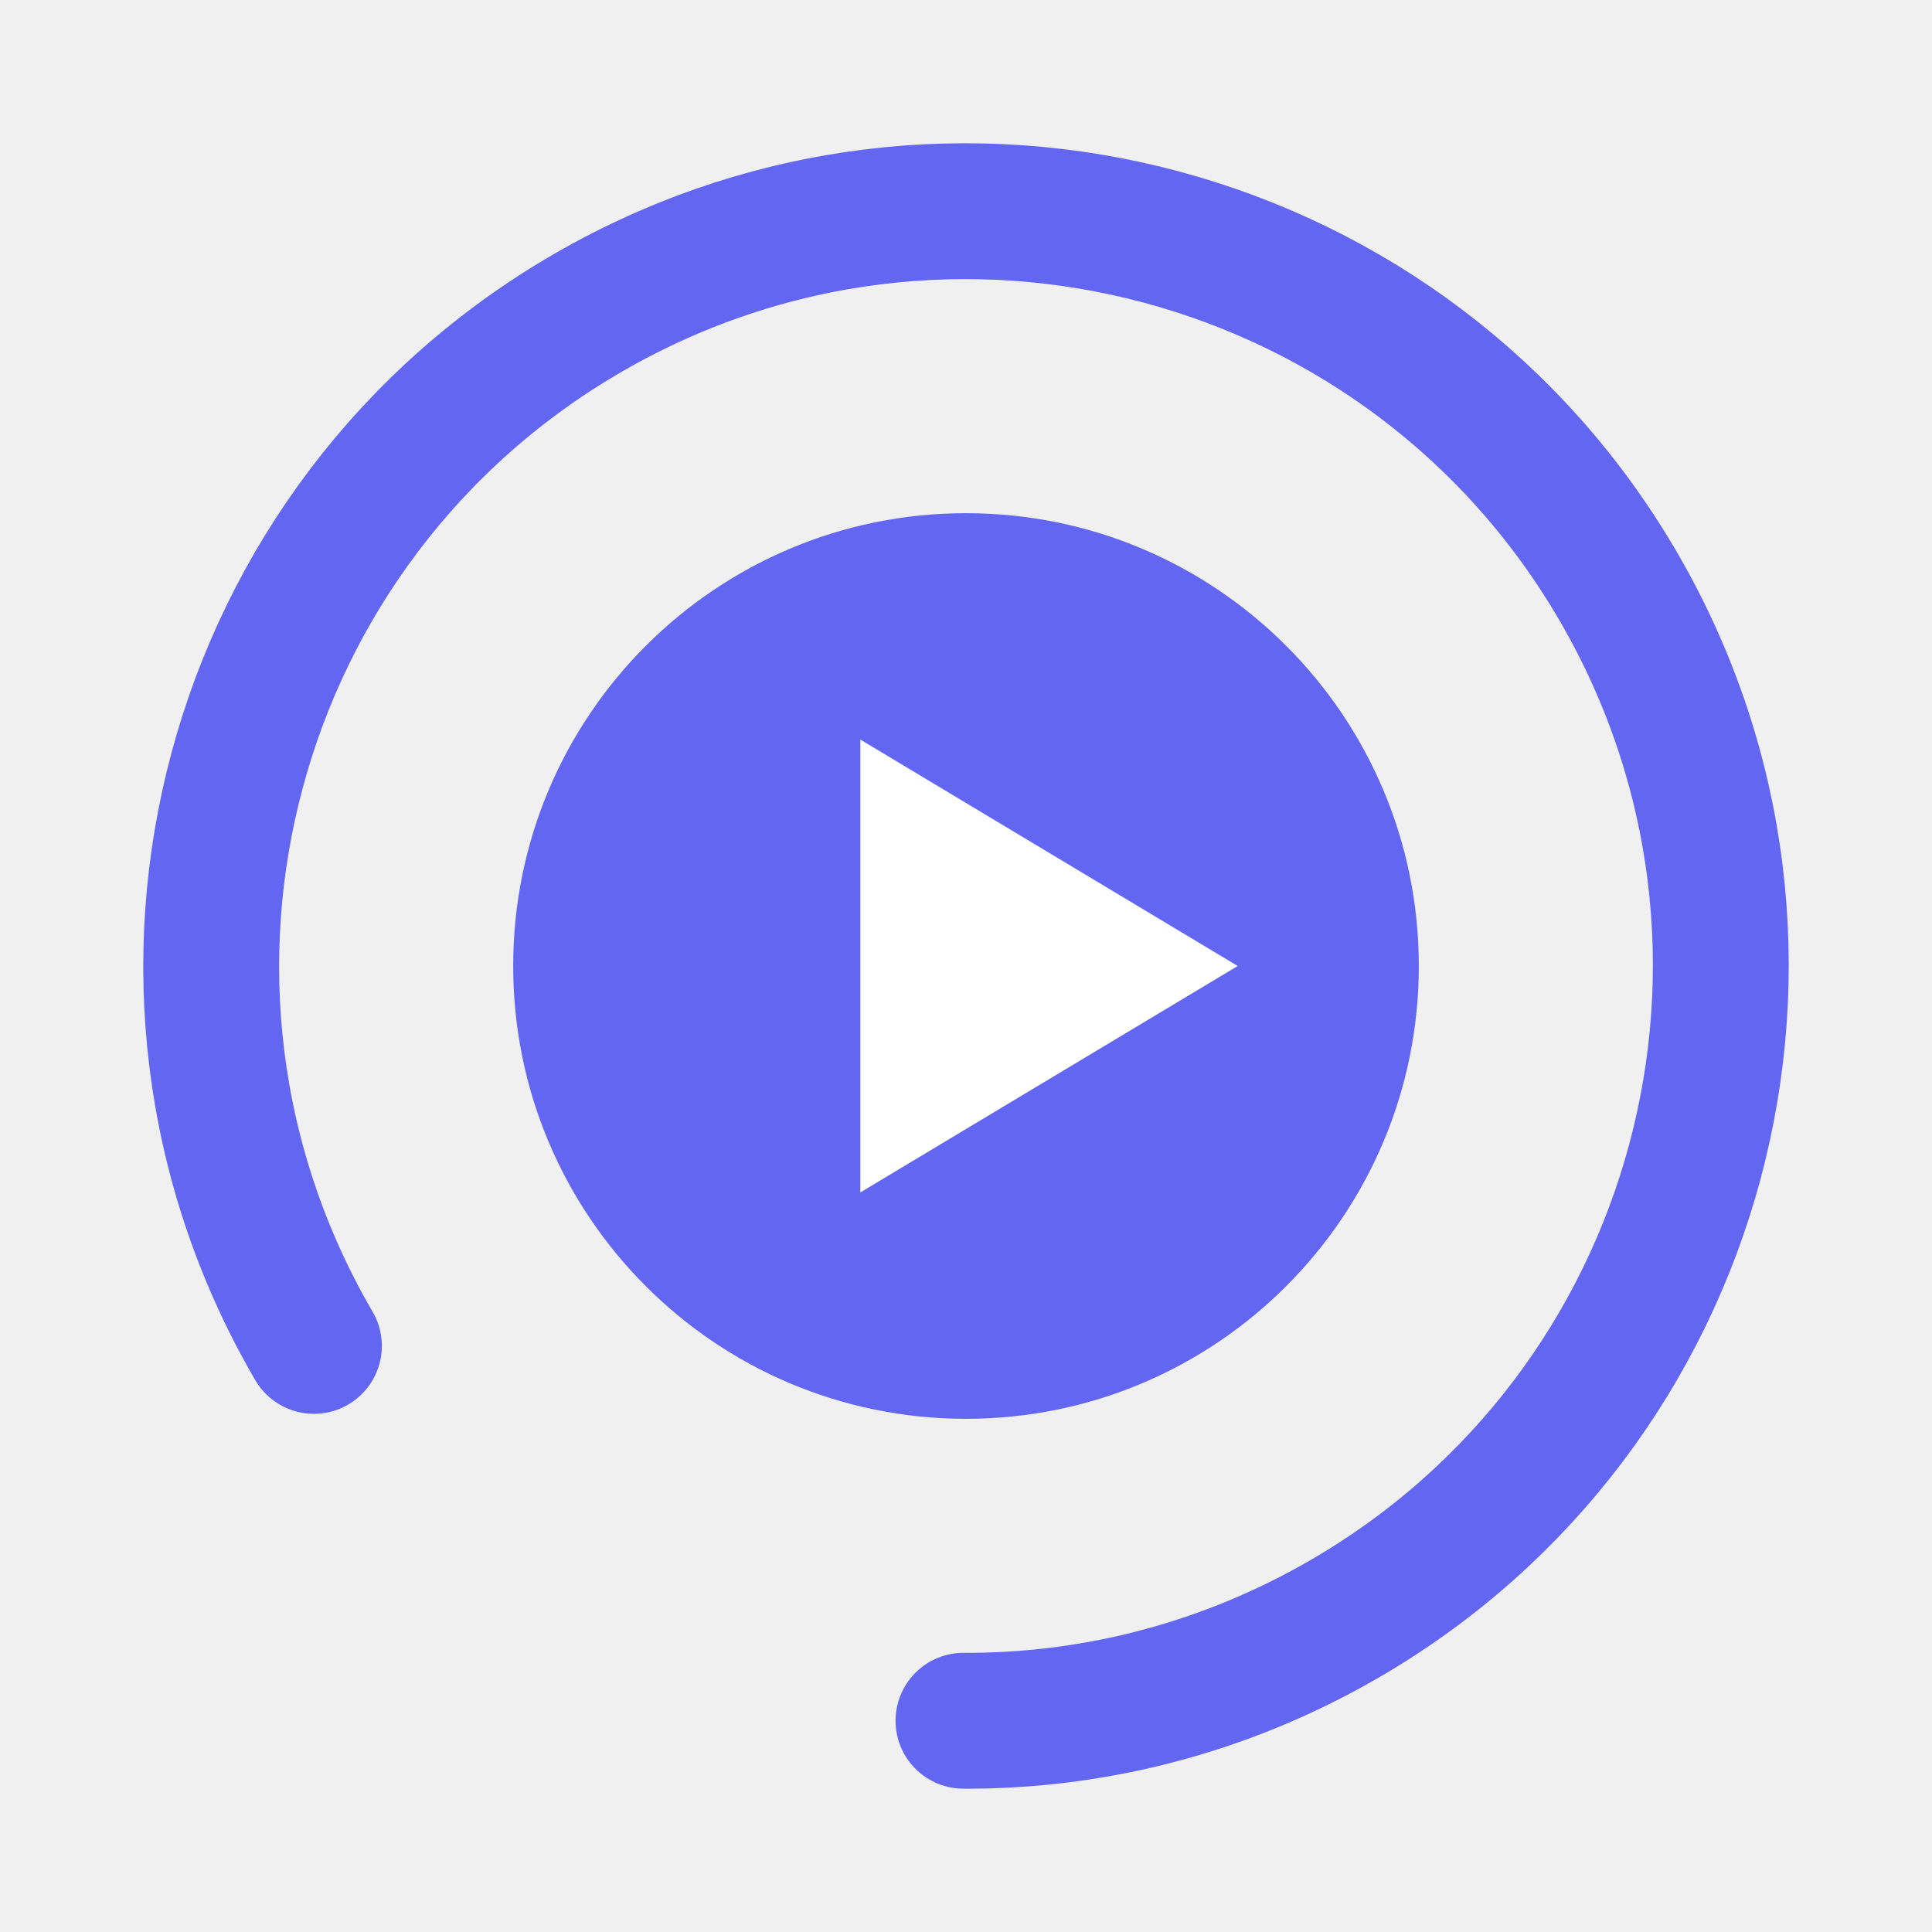
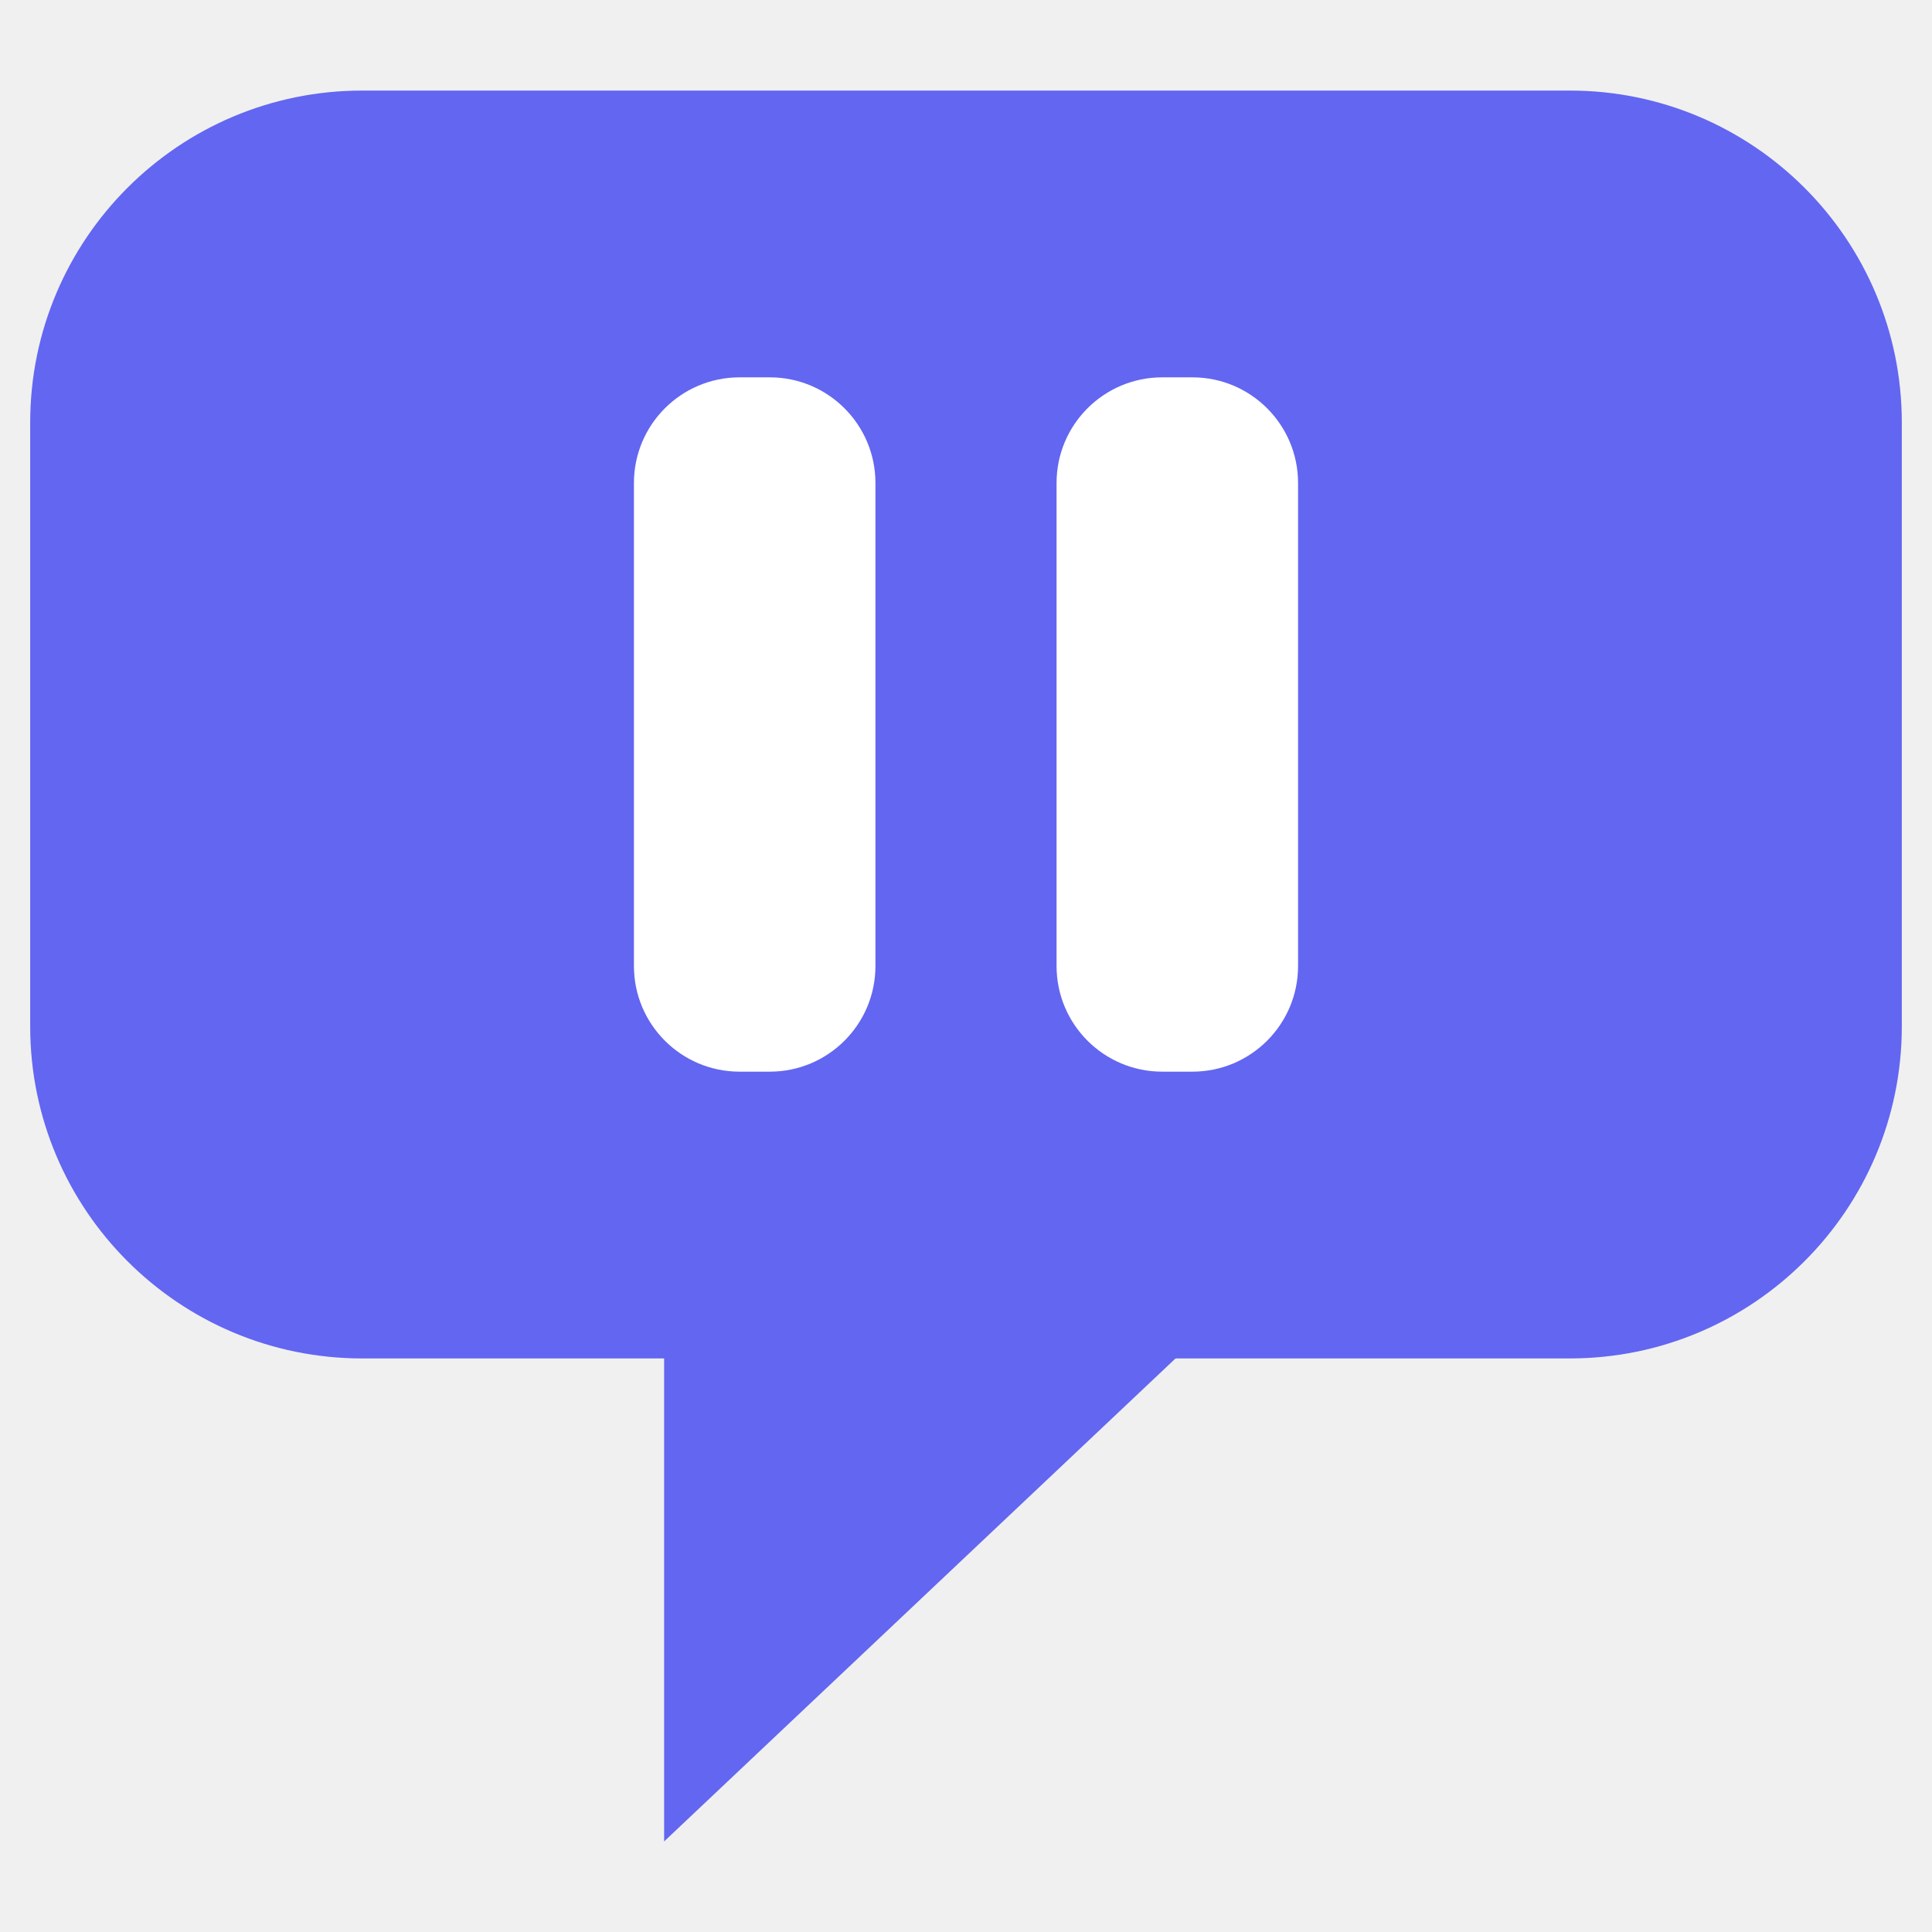
<svg xmlns="http://www.w3.org/2000/svg" viewBox="0 0 128 128">
-   <circle cx="64" cy="64" r="50" fill="none" stroke="#6366f1" stroke-width="9" stroke-linecap="round" stroke-dasharray="262 52" transform="rotate(150 64 64)" />
-   <circle cx="64" cy="64" r="30" fill="#6366f1" />
-   <polygon points="57,49 57,79 82,64" fill="white" />
+   <rect x="2" y="6" width="124" height="84" rx="22" fill="#6366f1" />
+   <path d="M44 88 L44 122 L80 88 Z" fill="#6366f1" />
+   <rect x="42" y="25" width="16" height="46" rx="7" fill="#ffffff" />
+   <rect x="70" y="25" width="16" height="46" rx="7" fill="#ffffff" />
</svg>
